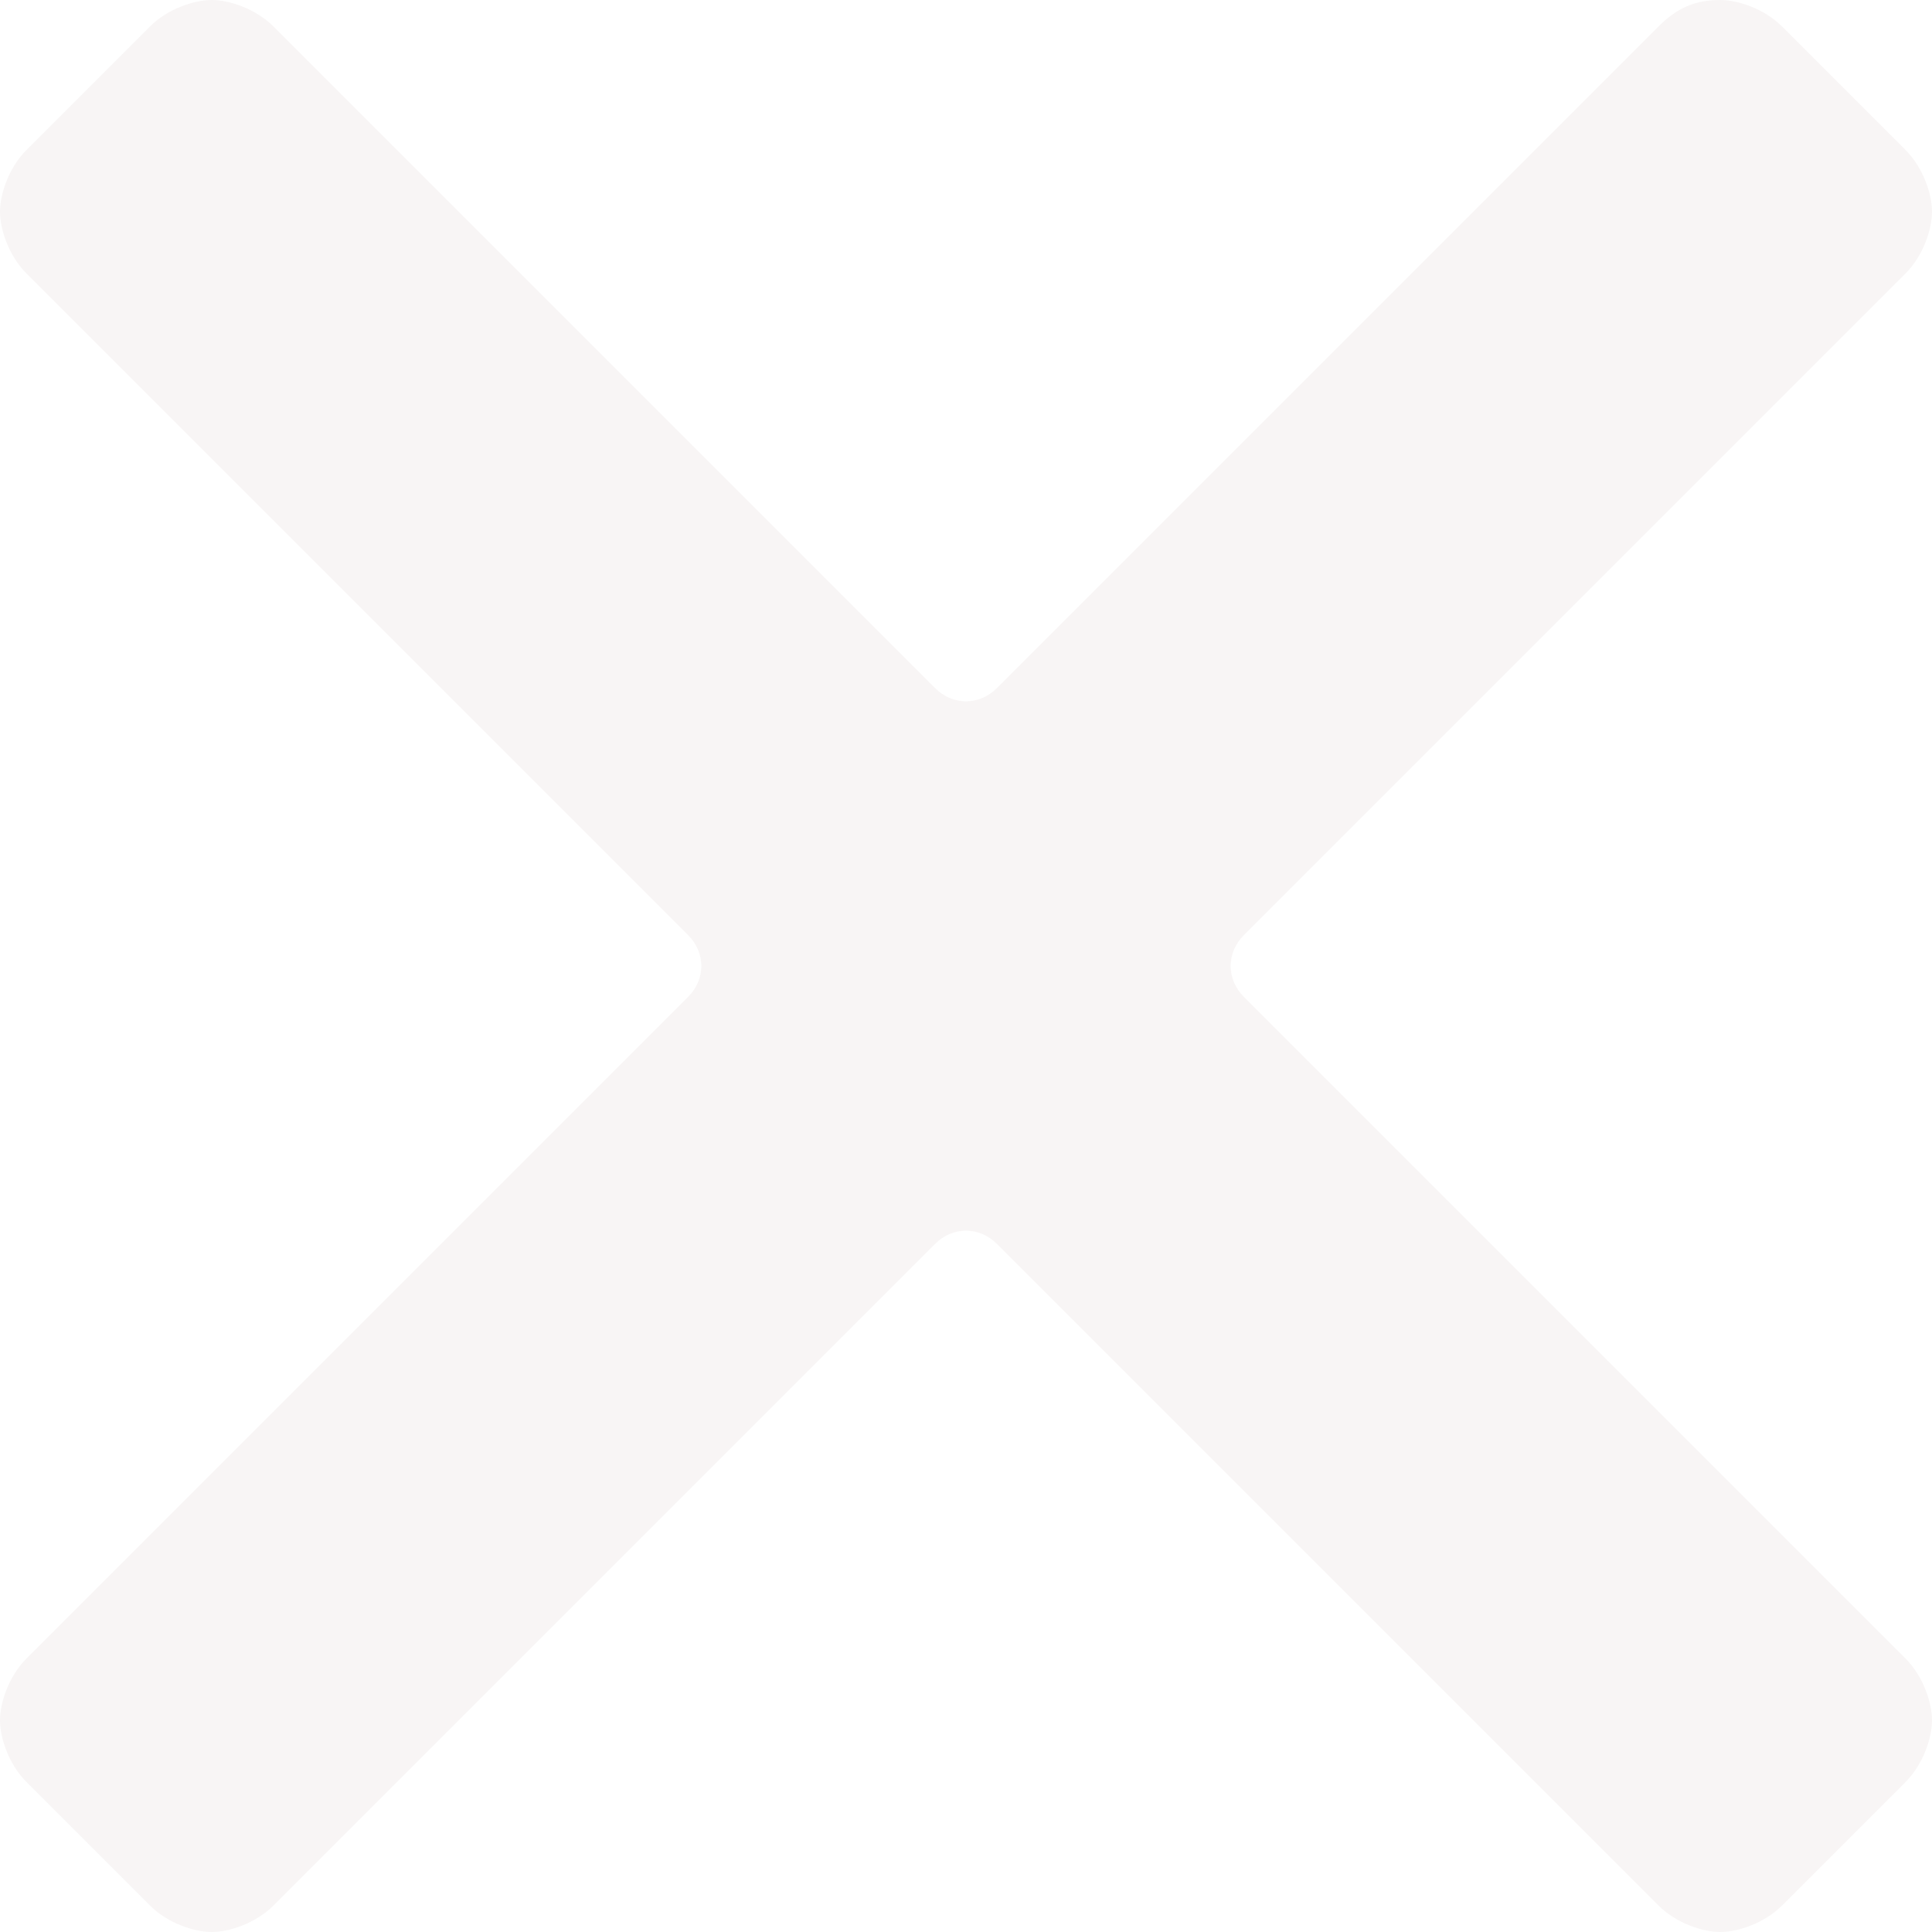
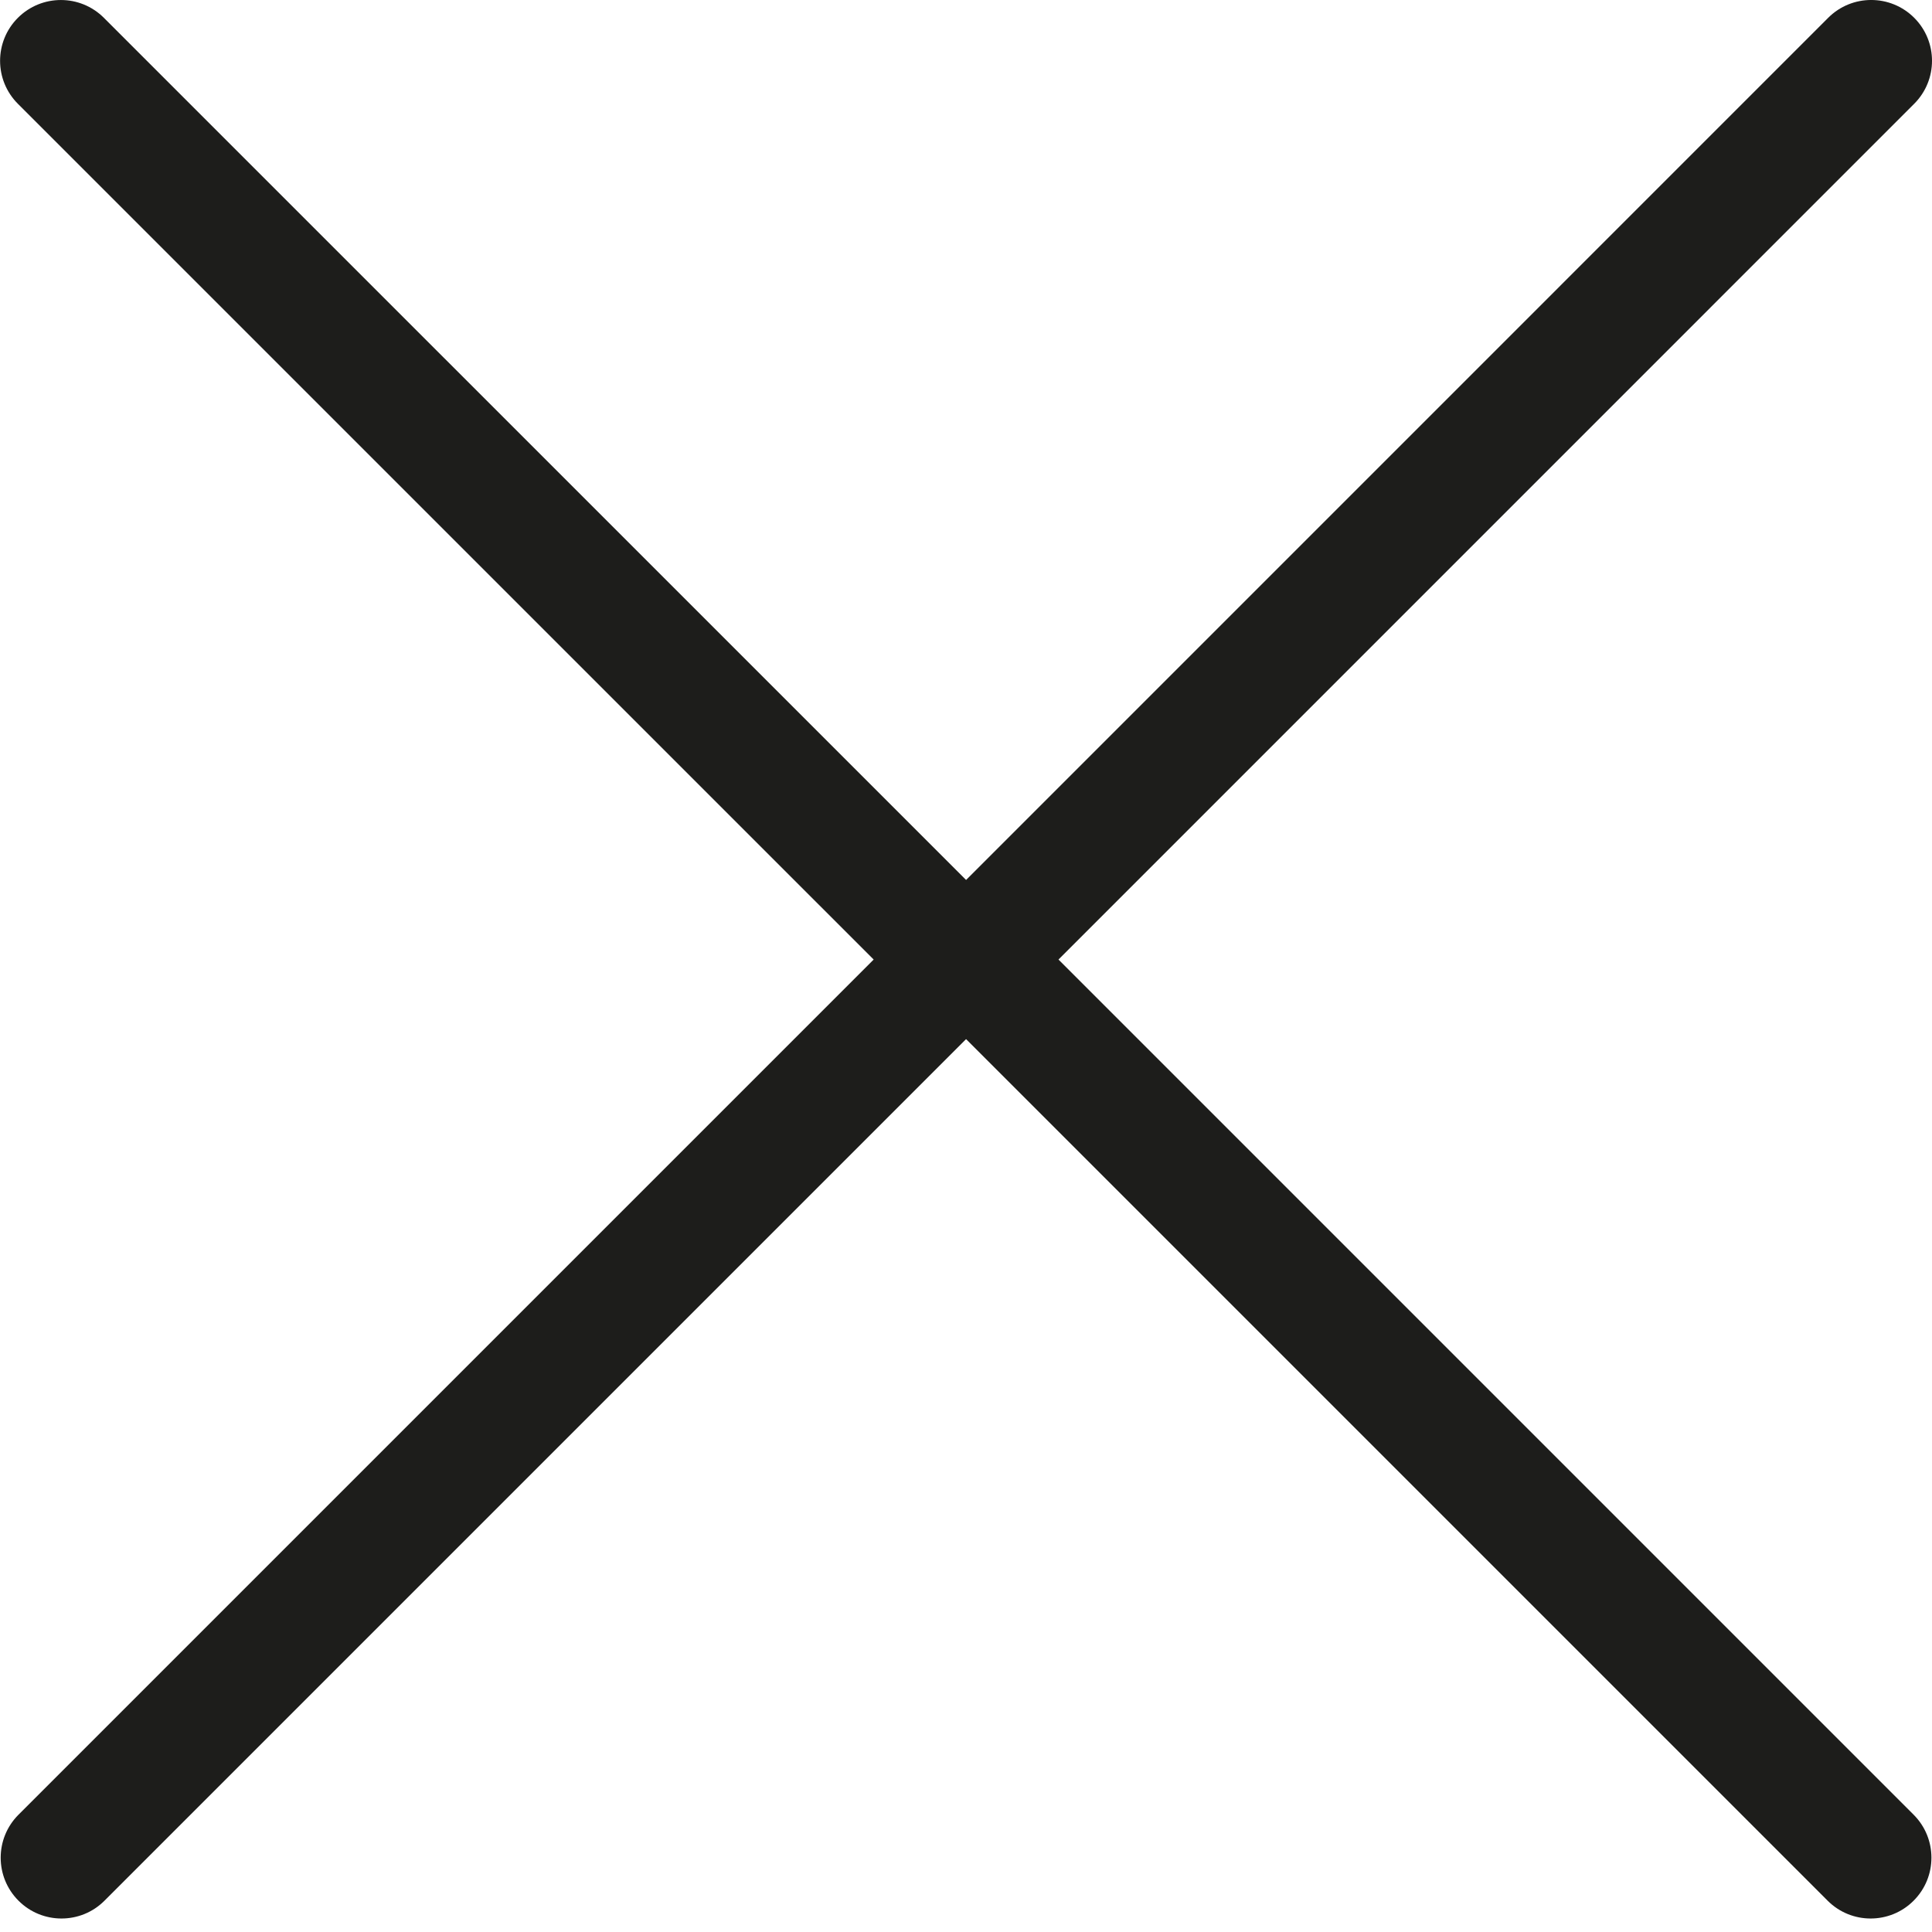
- <svg xmlns="http://www.w3.org/2000/svg" version="1.1" viewBox="0 0 21.9 21.9" enable-background="new 0 0 21.9 21.9" width="512px" height="512px" class="">
+ <svg xmlns="http://www.w3.org/2000/svg" width="64" version="1.1" height="64" viewBox="0 0 64 64" enable-background="new 0 0 64 64">
  <g>
-     <path d="M14.1,11.3c-0.2-0.2-0.2-0.5,0-0.7l7.5-7.5c0.2-0.2,0.3-0.5,0.3-0.7s-0.1-0.5-0.3-0.7l-1.4-1.4C20,0.1,19.7,0,19.5,0  c-0.3,0-0.5,0.1-0.7,0.3l-7.5,7.5c-0.2,0.2-0.5,0.2-0.7,0L3.1,0.3C2.9,0.1,2.6,0,2.4,0S1.9,0.1,1.7,0.3L0.3,1.7C0.1,1.9,0,2.2,0,2.4  s0.1,0.5,0.3,0.7l7.5,7.5c0.2,0.2,0.2,0.5,0,0.7l-7.5,7.5C0.1,19,0,19.3,0,19.5s0.1,0.5,0.3,0.7l1.4,1.4c0.2,0.2,0.5,0.3,0.7,0.3  s0.5-0.1,0.7-0.3l7.5-7.5c0.2-0.2,0.5-0.2,0.7,0l7.5,7.5c0.2,0.2,0.5,0.3,0.7,0.3s0.5-0.1,0.7-0.3l1.4-1.4c0.2-0.2,0.3-0.5,0.3-0.7  s-0.1-0.5-0.3-0.7L14.1,11.3z" data-original="#000000" class="active-path" data-old_color="#D4C8C8" fill="#F8F5F5" />
+     <path fill="#1D1D1B" d="M28.941,31.786L0.613,60.114c-0.787,0.787-0.787,2.062,0,2.849c0.393,0.394,0.909,0.59,1.424,0.59   c0.516,0,1.031-0.196,1.424-0.59l28.541-28.541l28.541,28.541c0.394,0.394,0.909,0.59,1.424,0.59c0.515,0,1.031-0.196,1.424-0.59   c0.787-0.787,0.787-2.062,0-2.849L35.064,31.786L63.41,3.438c0.787-0.787,0.787-2.062,0-2.849c-0.787-0.786-2.062-0.786-2.848,0   L32.003,29.15L3.441,0.59c-0.787-0.786-2.061-0.786-2.848,0c-0.787,0.787-0.787,2.062,0,2.849L28.941,31.786z" />
  </g>
</svg>
